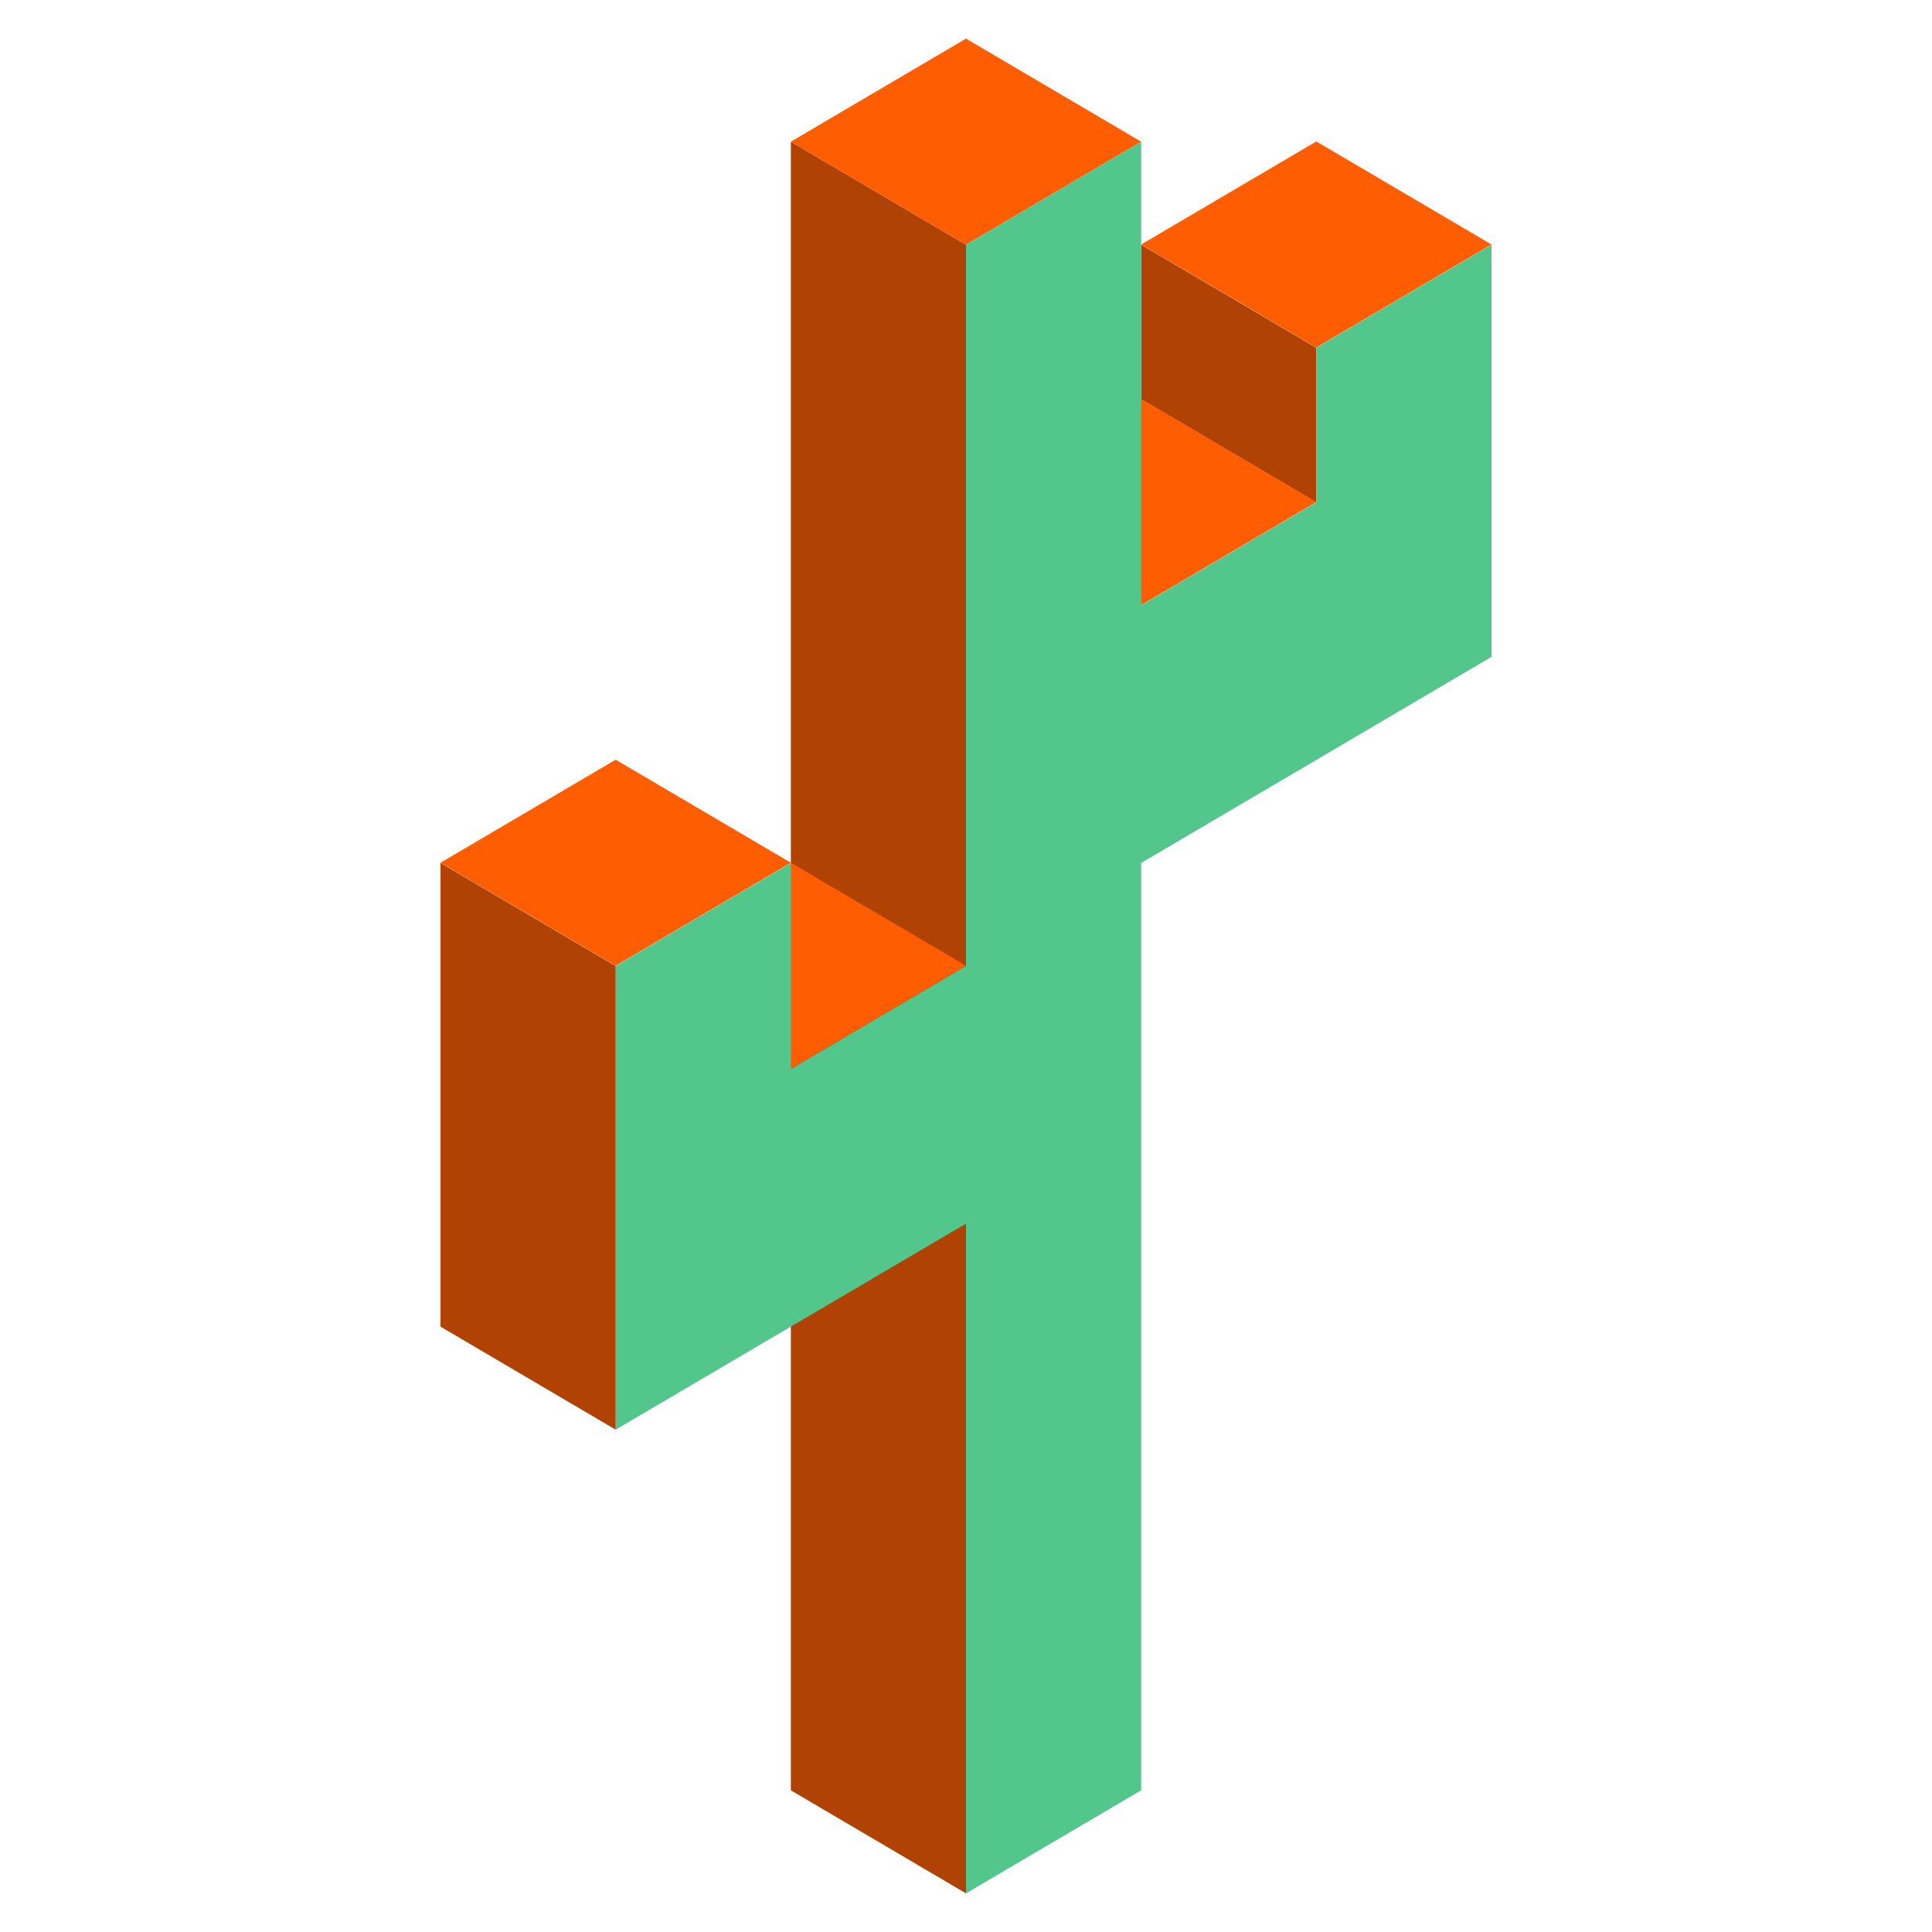
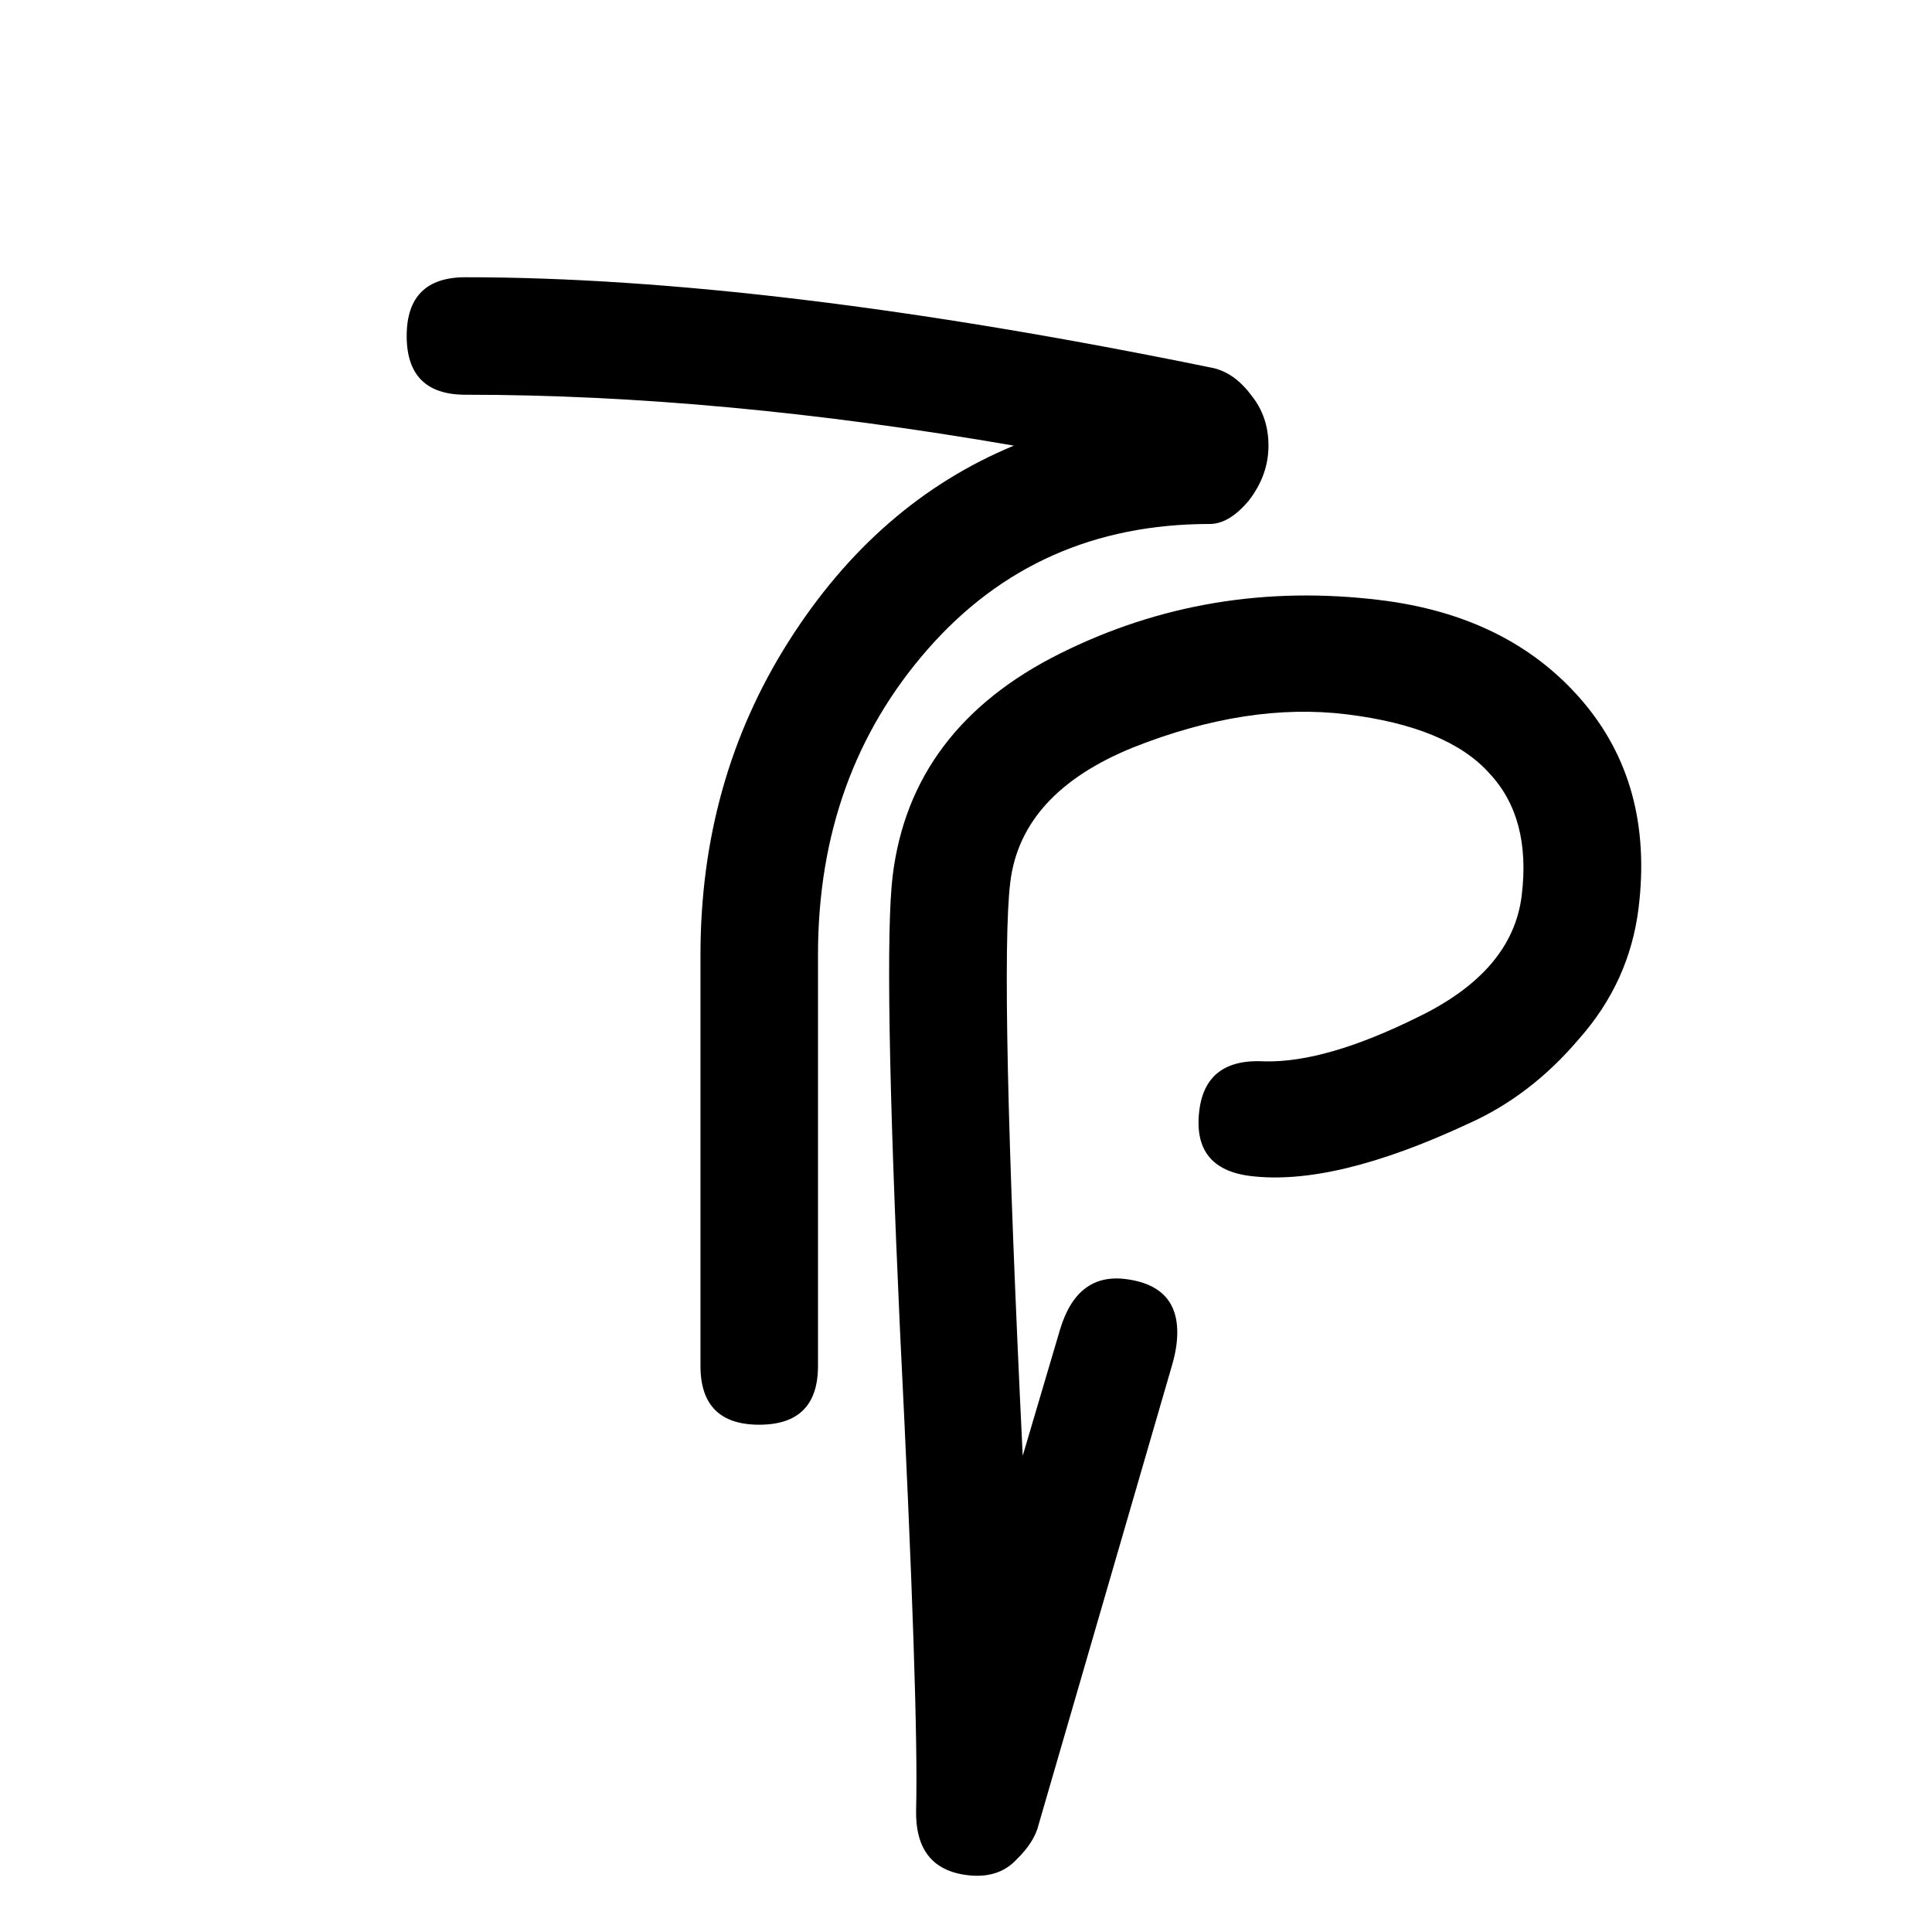
- <svg xmlns="http://www.w3.org/2000/svg" fill="none" viewBox="0 0 500 500">
-   <path fill="#B04304" d="M295.334 103.333v-40L340.667 90v40l-45.333-26.667ZM250.001 63.333l-45.334-26.666v426.666L250.001 490V63.333Z" />
-   <path fill="#FF5D01" d="m250.001 129.944 45.333-26.667 45.333 26.667-45.333 26.667-45.333-26.667ZM204.667 36.667 250.001 10l45.333 26.667-45.333 26.666-45.334-26.666ZM295.334 63.277l45.333-26.666L386 63.277l-45.333 26.667-45.333-26.667ZM114 223.277l45.333-26.667 45.334 26.667-45.334 26.667L114 223.277ZM250 249.944l-45.333-26.667v53.333L250 249.944Z" />
-   <path fill="#53C68C" d="m250 63.333 45.333-26.666v120L340.667 130V90L386 63.333V170l-90.667 53.333v240L250 490V316.667L159.333 370V250l45.334-26.667v53.334L250 250V63.333Z" />
-   <path fill="#B04304" d="M159.333 250 114 223.334v120L159.333 370V250Z" />
+ <svg xmlns="http://www.w3.org/2000/svg" width="500" height="500" viewBox="0 0 500 500" fill="none">
+   <path d="M313.074 135.603C283.337 135.603 259.007 146.414 240.083 168.036C221.159 189.658 211.697 216.009 211.697 247.091V353.512C211.697 363.648 206.628 368.716 196.49 368.716C186.352 368.716 181.283 363.648 181.283 353.512V247.091C181.283 217.023 188.887 189.995 204.093 166.009C219.3 142.021 238.731 125.129 262.386 115.332C211.697 106.548 164.387 102.156 120.457 102.156C110.319 102.156 105.25 97.088 105.25 86.953C105.25 76.818 110.319 71.75 120.457 71.75C172.835 71.75 237.041 79.52 313.074 95.061C317.13 95.737 320.678 98.102 323.719 102.156C326.761 105.872 328.281 110.264 328.281 115.332C328.281 120.4 326.592 125.129 323.213 129.521C319.833 133.576 316.453 135.603 313.074 135.603Z" fill="black" />
+   <path d="M250.328 485.286C241.272 484.176 236.859 478.526 237.088 468.342C237.552 450.7 236.162 409.343 232.919 344.273C229.969 279.579 229.339 240.358 231.028 226.61C234.157 201.125 248.597 181.964 274.347 169.127C300.096 156.289 327.729 151.683 357.245 155.306C379.381 158.023 396.712 166.618 409.234 181.089C421.755 195.561 426.697 213.527 424.064 234.988C422.5 247.731 417.368 259.014 408.671 268.839C400.308 278.705 390.728 286.038 379.923 290.839C356.809 301.617 338.041 306.12 323.619 304.35C313.557 303.115 309.143 297.467 310.379 287.407C311.491 278.354 317.119 274.109 327.263 274.674C337.785 274.944 351.021 271.123 366.974 263.21C383.261 255.338 392.209 244.863 393.813 231.785C395.46 218.373 392.673 207.819 385.446 200.124C378.261 192.094 365.949 187.008 348.507 184.867C331.401 182.768 313.007 185.616 293.324 193.411C273.976 201.247 263.355 212.878 261.461 228.303C259.567 243.728 260.639 293.215 264.677 376.764L274.288 344.246C277.201 334.392 282.85 329.98 291.235 331.009C301.297 332.244 305.711 337.891 304.476 347.951C304.269 349.628 303.875 351.452 303.293 353.423L268.784 472.234C268.078 475.212 266.177 478.211 263.082 481.237C259.946 484.595 255.694 485.945 250.328 485.286Z" fill="black" />
</svg>
